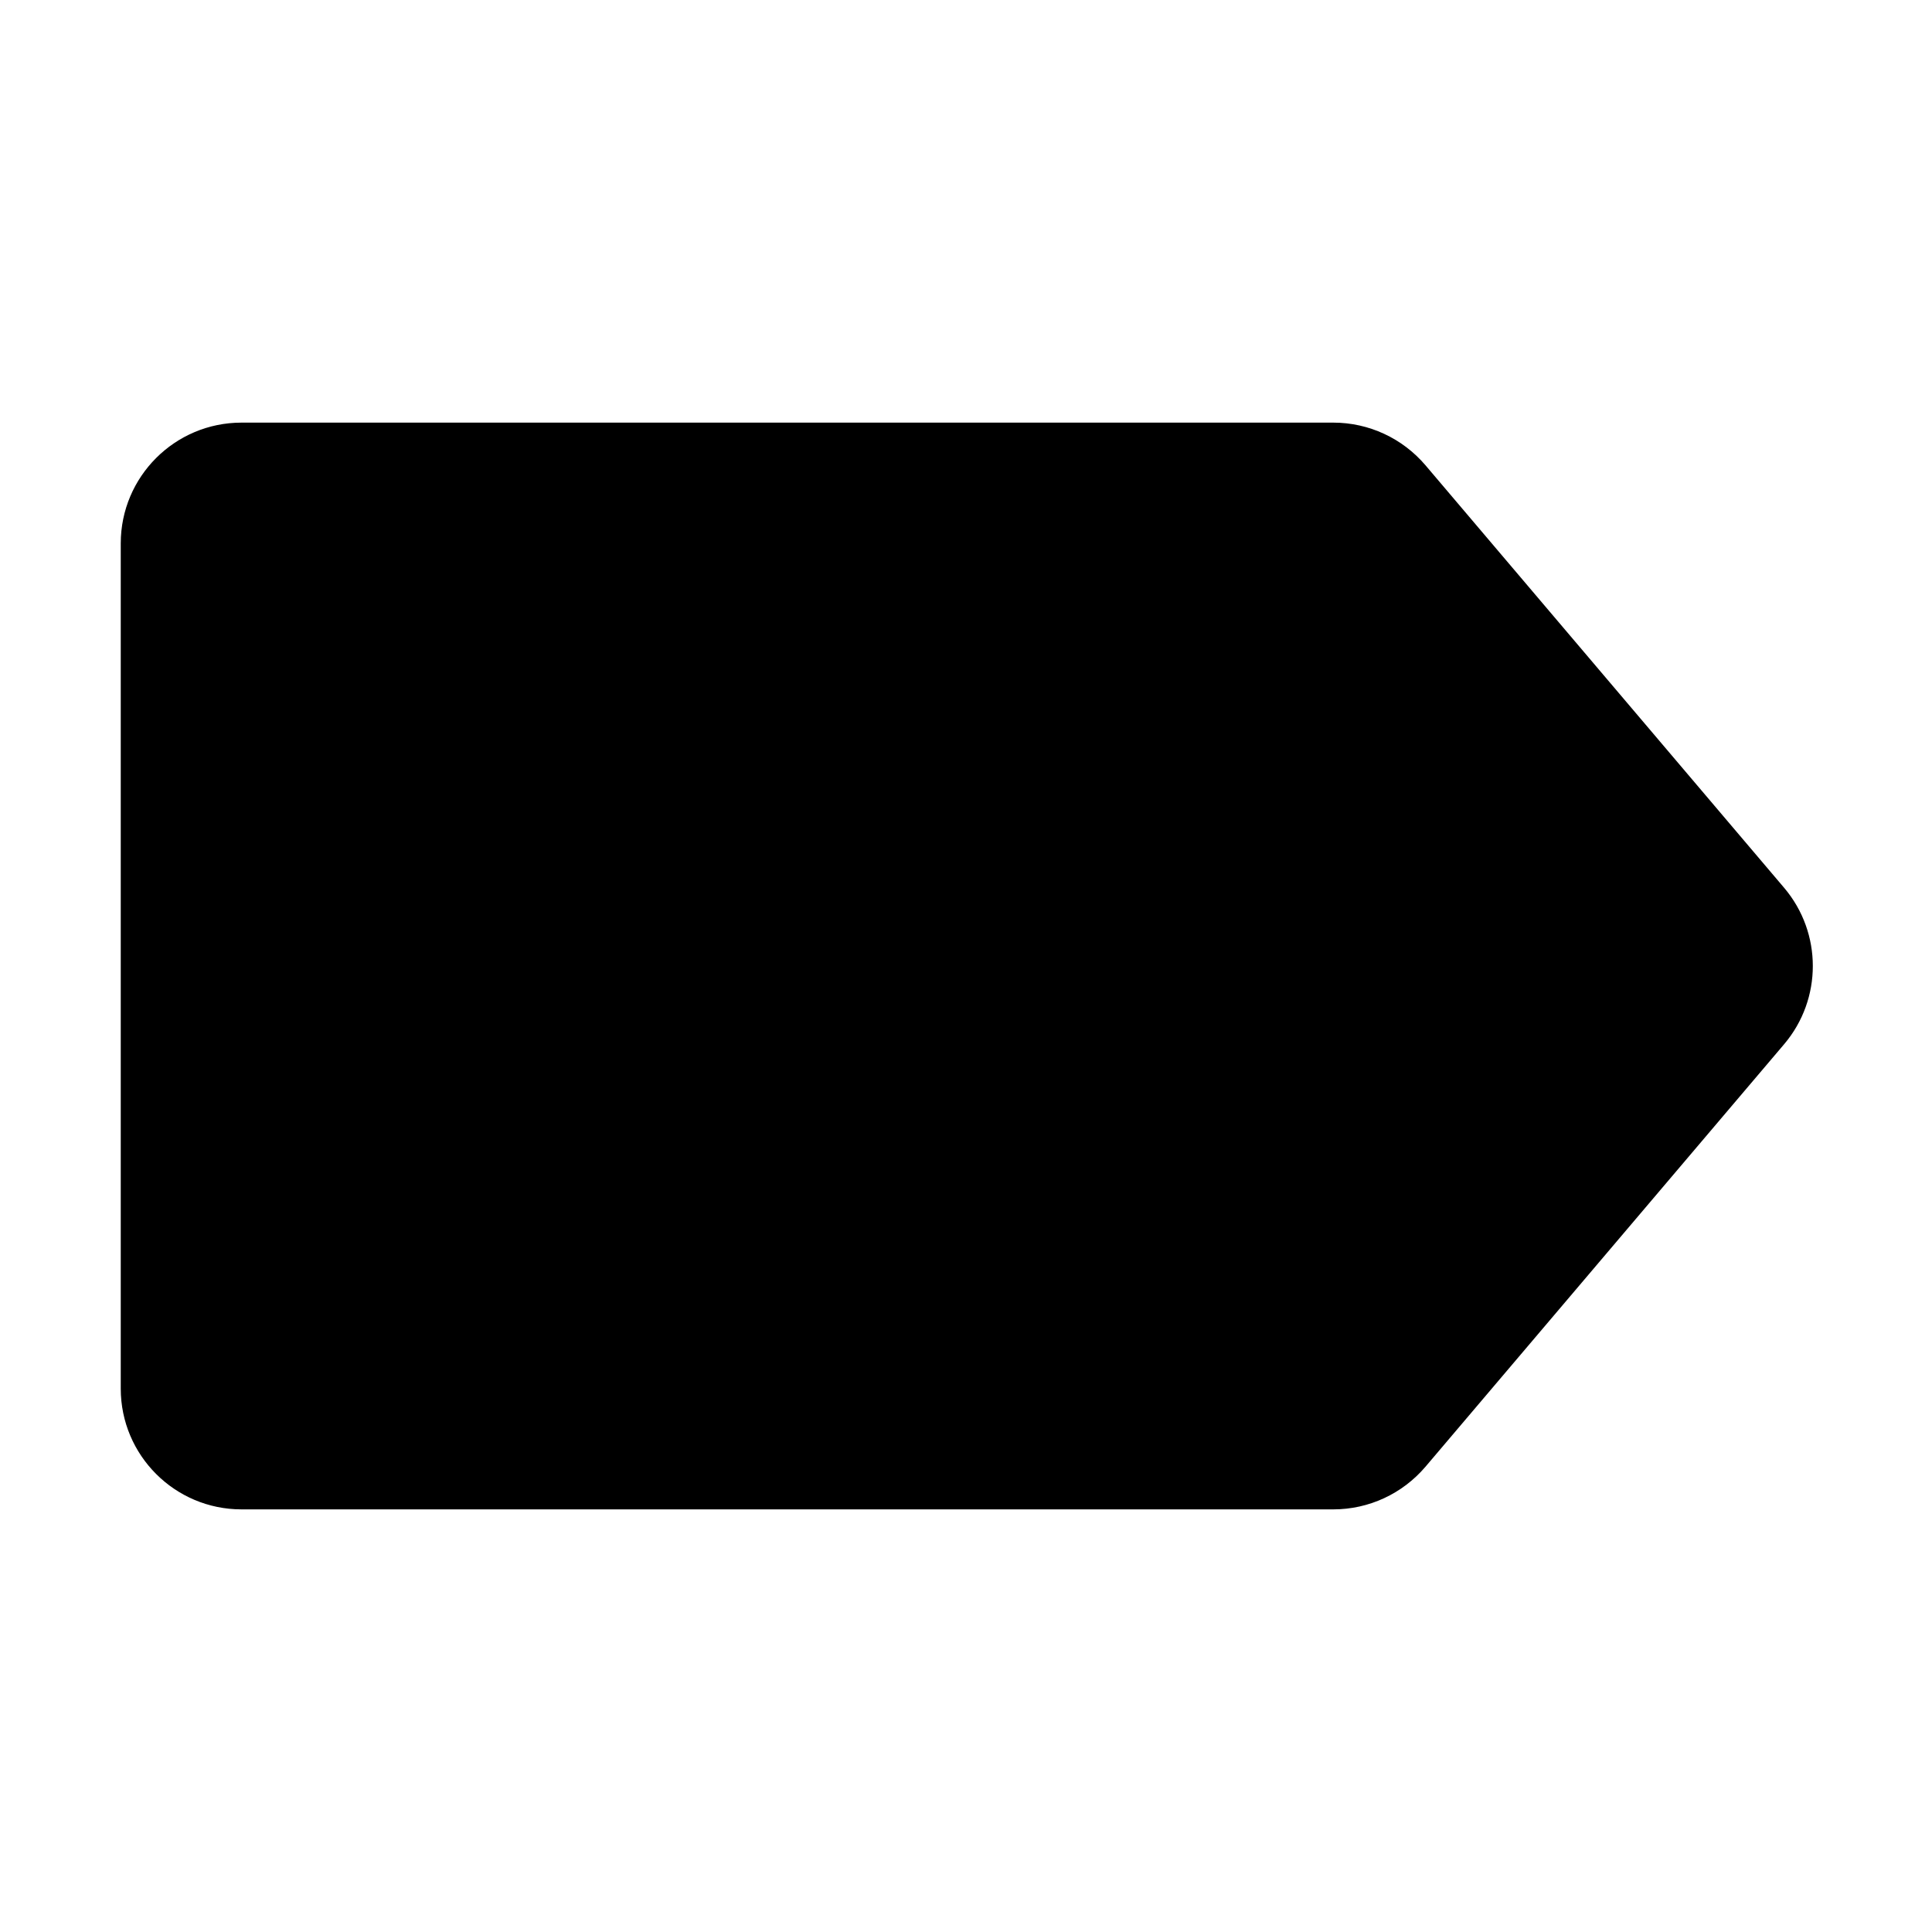
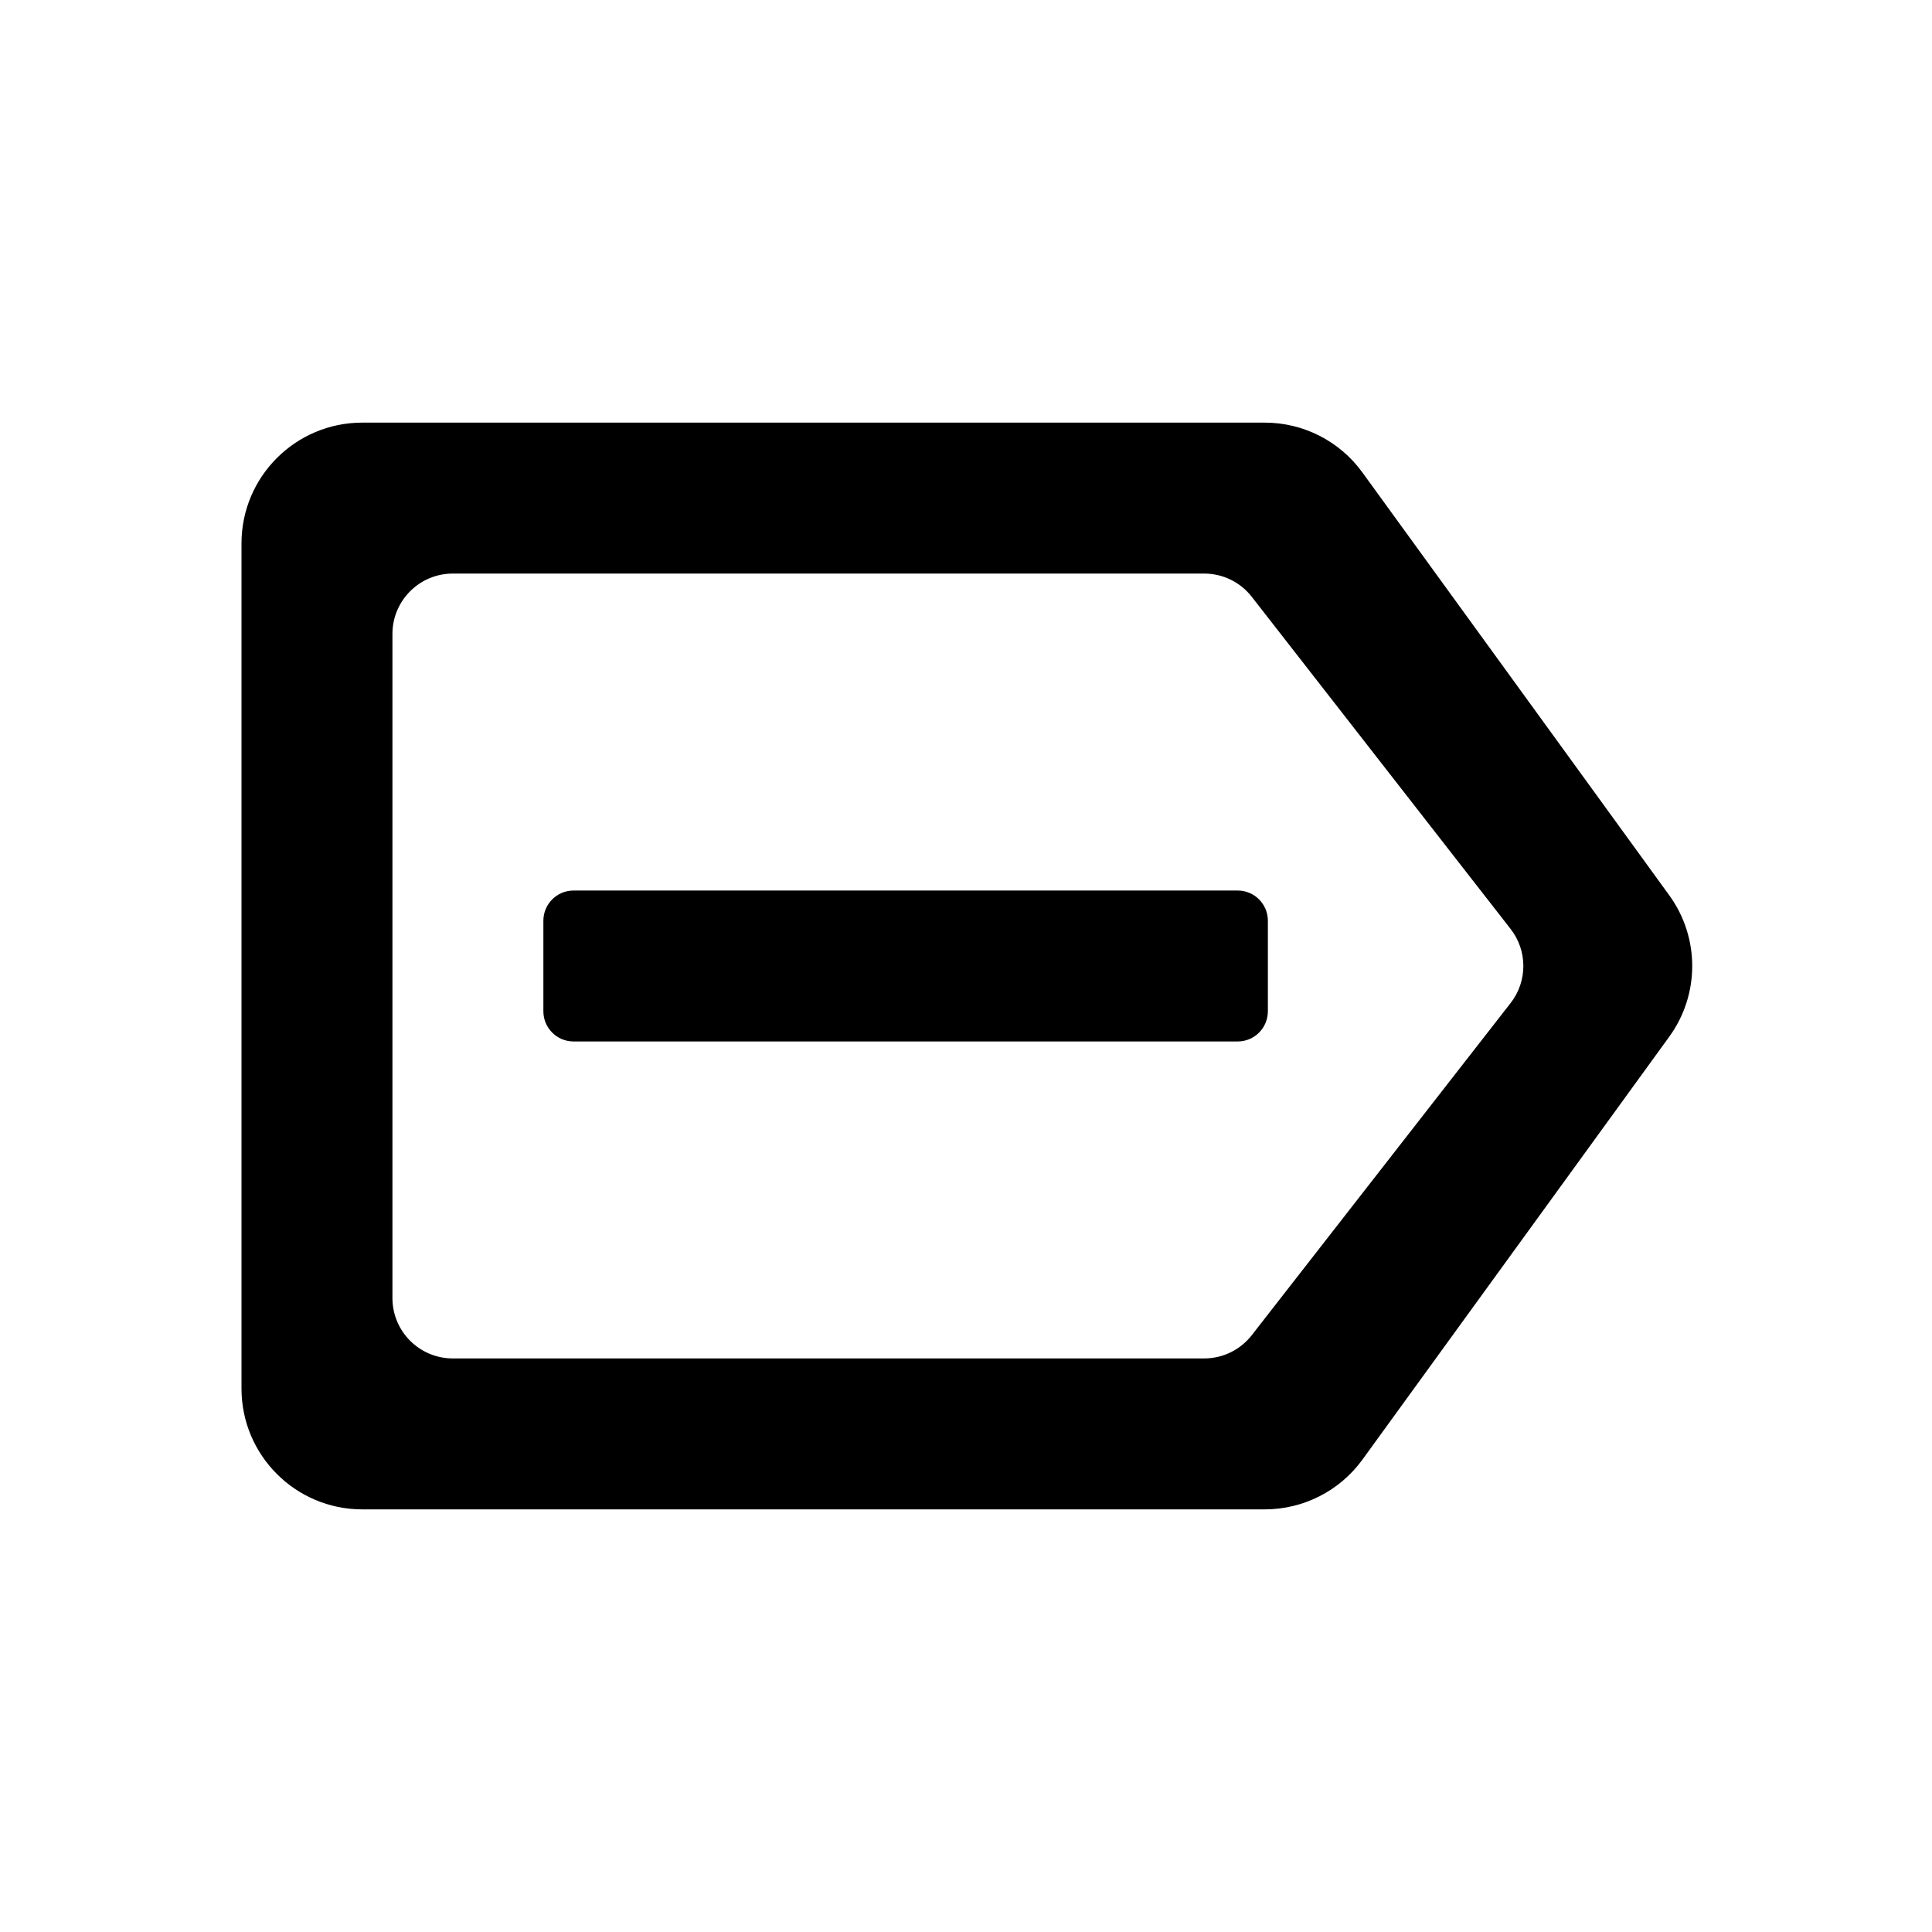
<svg xmlns="http://www.w3.org/2000/svg" width="16" height="16" viewBox="0 0 16 16">
-   <path d="M1 4.5C1 3.948 1.448 3.5 2 3.5H11.042C11.336 3.5 11.614 3.629 11.805 3.853L14.776 7.353C15.092 7.726 15.092 8.274 14.776 8.647L11.805 12.147C11.614 12.371 11.336 12.5 11.042 12.5H2C1.448 12.5 1 12.052 1 11.5V4.5ZM2 5C2 4.724 2.224 4.5 2.5 4.5H10.431C10.572 4.5 10.707 4.56 10.802 4.666L13.499 7.666C13.67 7.856 13.67 8.144 13.499 8.334L10.802 11.334C10.707 11.44 10.572 11.5 10.431 11.5H2.5C2.224 11.5 2 11.276 2 11V5ZM4.25 7.5C4.112 7.5 4 7.612 4 7.75V8.25C4 8.388 4.112 8.5 4.25 8.5H9.75C9.888 8.5 10 8.388 10 8.25V7.75C10 7.612 9.888 7.5 9.75 7.5H4.25Z" />
+   <g>
+     <path d="M4.75 7.375C4.612 7.375 4.5 7.487 4.5 7.625V8.375C4.5 8.513 4.612 8.625 4.75 8.625H10.25C10.388 8.625 10.5 8.513 10.5 8.375V7.625C10.5 7.487 10.388 7.375 10.25 7.375H4.75Z" />
+     <path fill-rule="evenodd" clip-rule="evenodd" d="M2 4.5C2 3.948 2.448 3.5 3 3.5H10.474C10.794 3.5 11.095 3.653 11.283 3.913L13.823 7.413C14.078 7.763 14.078 8.237 13.823 8.587L11.283 12.088C11.095 12.347 10.794 12.5 10.474 12.5H3C2.448 12.5 2 12.052 2 11.5V4.5ZM3.25 5.25C3.25 4.974 3.474 4.75 3.75 4.75H9.972C10.127 4.75 10.272 4.821 10.367 4.943L12.51 7.693C12.651 7.873 12.651 8.127 12.51 8.307L10.367 11.057C10.272 11.179 10.127 11.25 9.972 11.25H3.75C3.474 11.25 3.25 11.026 3.25 10.75V5.25Z" />
+   </g>
</svg>
